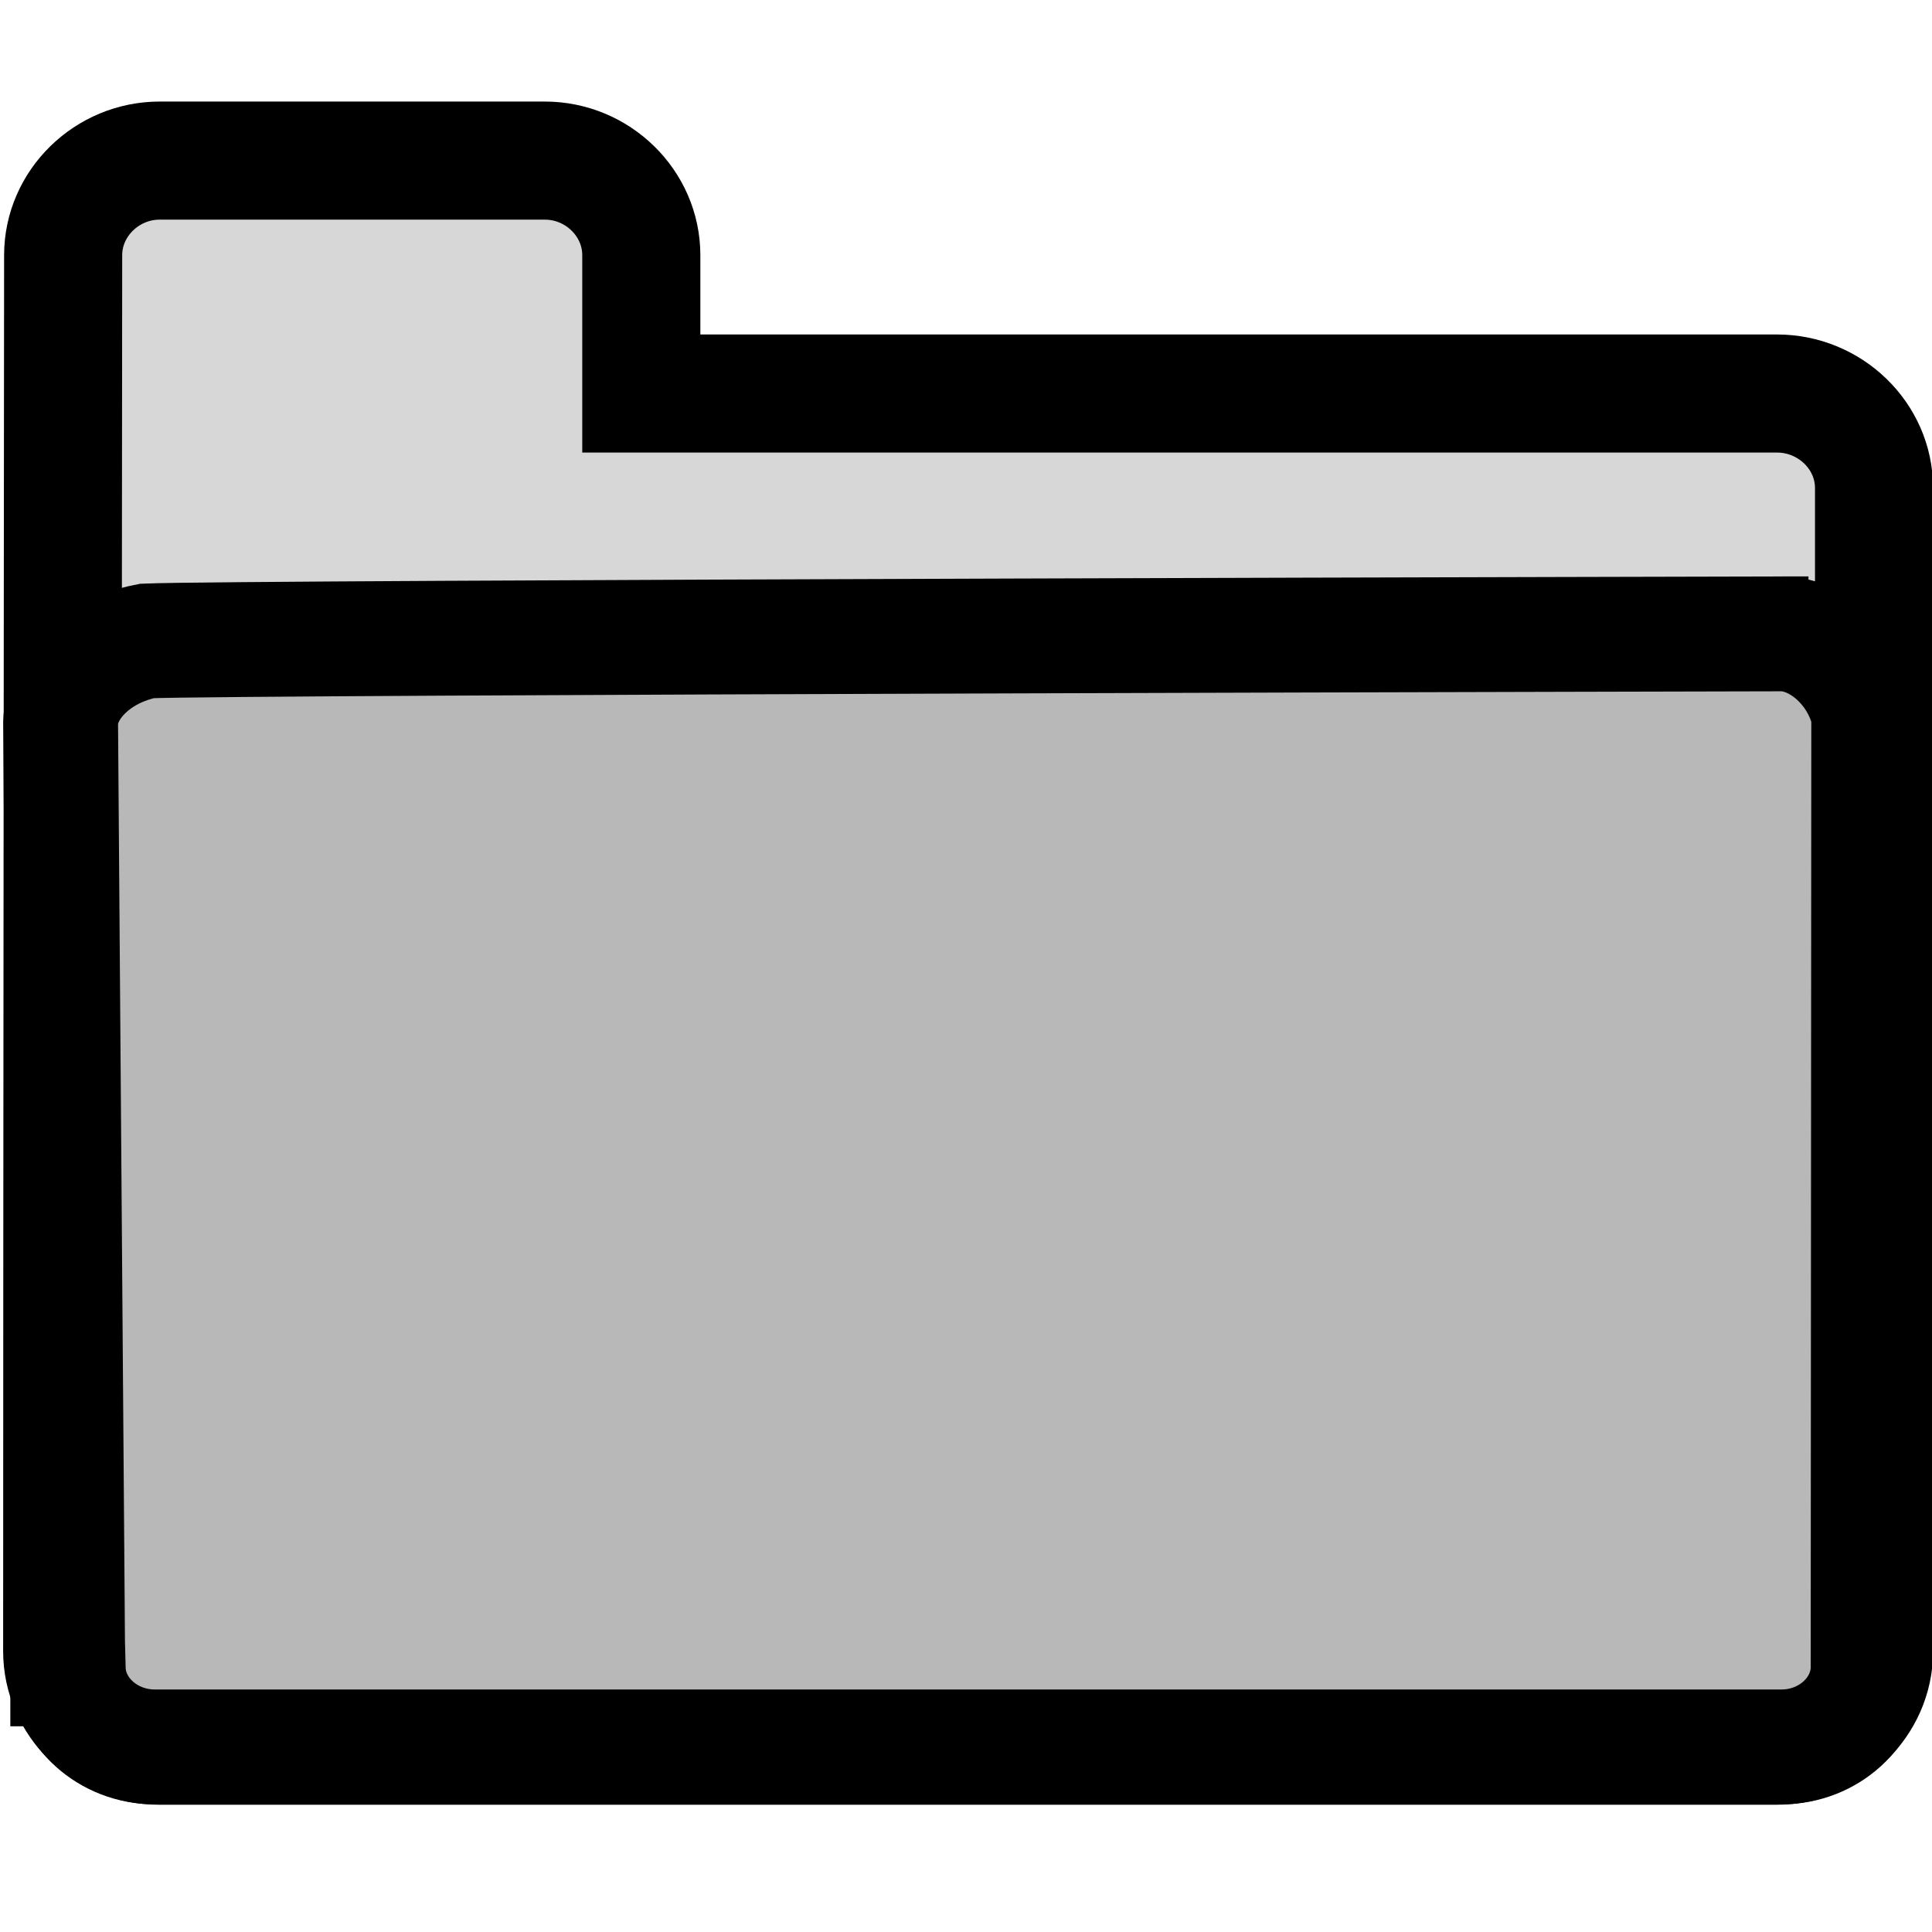
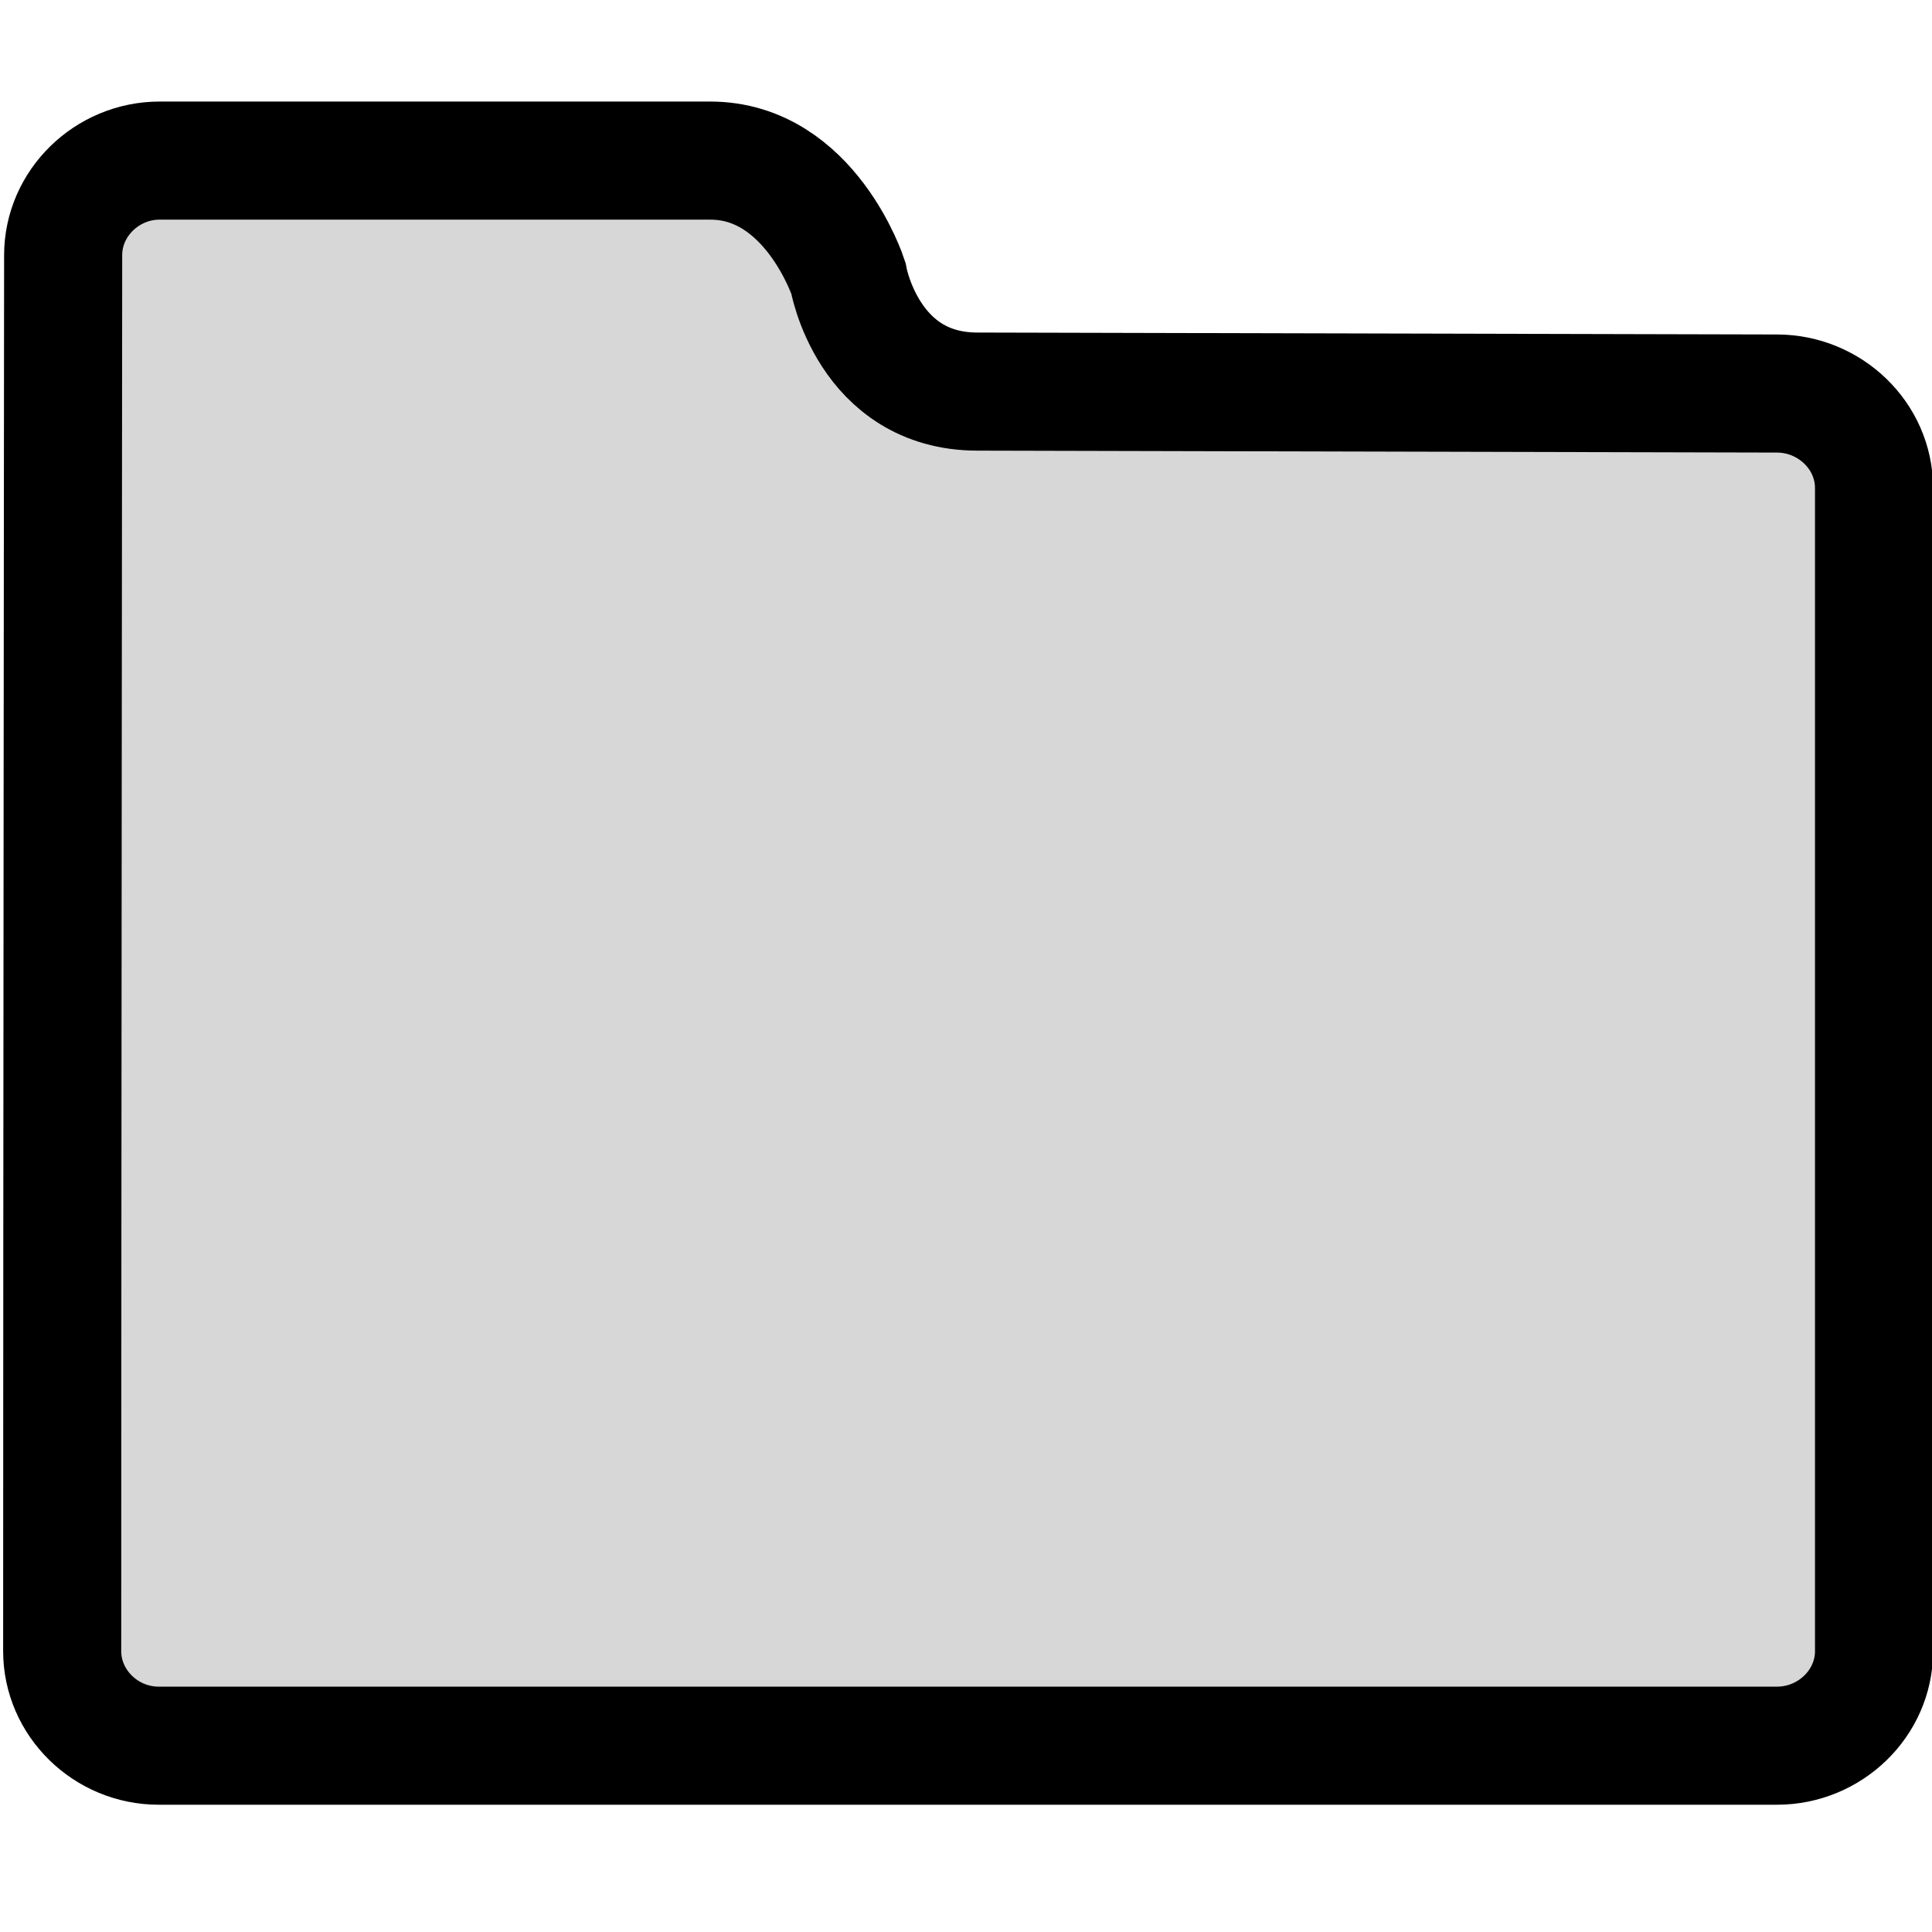
- <svg xmlns="http://www.w3.org/2000/svg" viewBox="0 0 16 16" version="1.1" id="svg53" width="16" height="16">
+ <svg xmlns="http://www.w3.org/2000/svg" viewBox="0 0 16 16" version="1.1" id="svg53" width="16" height="16" xml:space="preserve">
  <defs id="0" />
-   <path d="m 1.322,1.33 c -0.437,0 -0.799,0.354 -0.799,0.783 0,0 -0.008,7.97 -0.008,11.561 1.1e-7,0.429 0.361,0.783 0.799,0.783 H 14.717 c 0.437,0 0.803,-0.351 0.803,-0.783 V 4.042 c 0,-0.432 -0.365,-0.783 -0.803,-0.783 H 5.311 V 2.113 c 0,-0.429 -0.361,-0.783 -0.799,-0.783 z" id="2" style="fill:#d7d7d7;fill-opacity:1;stroke:#000000;stroke-width:0.978;stroke-miterlimit:4;stroke-dasharray:none;stroke-opacity:1" />
-   <path d="m 14.977,5.249 c 0,0 -13.066,0.028 -13.76,0.059 C 0.792,5.391 0.511,5.694 0.502,5.983 l 0.059,7.824 v 0.014 h 0.004 c 0.009,0.357 0.33,0.646 0.716,0.646 H 14.755 c 0.389,0 0.711,-0.295 0.716,-0.653 2.6e-5,-0.002 0,-0.005 0,-0.007 l 0.005,-7.89 C 15.396,5.546 15.076,5.258 14.76,5.249 Z" id="6" style="fill:#b8b8b8;fill-opacity:1;stroke:#000000;stroke-width:0.951;stroke-miterlimit:4;stroke-dasharray:none;stroke-opacity:1" />
+   <path d="m 1.322,1.33 c -0.437,0 -0.799,0.354 -0.799,0.783 0,0 -0.008,7.97 -0.008,11.561 1.1e-7,0.429 0.361,0.783 0.799,0.783 H 14.717 c 0.437,0 0.803,-0.351 0.803,-0.783 V 4.042 c 0,-0.432 -0.365,-0.782 -0.803,-0.783 L 8.096,3.243 c -0.91,6.176e-4 -1.071,-0.943 -1.071,-0.943 0,0 -0.316,-0.97 -1.143,-0.97 z" id="2" style="fill:#d7d7d7;fill-opacity:1;stroke:#000000;stroke-width:0.978;stroke-miterlimit:4;stroke-dasharray:none;stroke-opacity:1" />
</svg>
